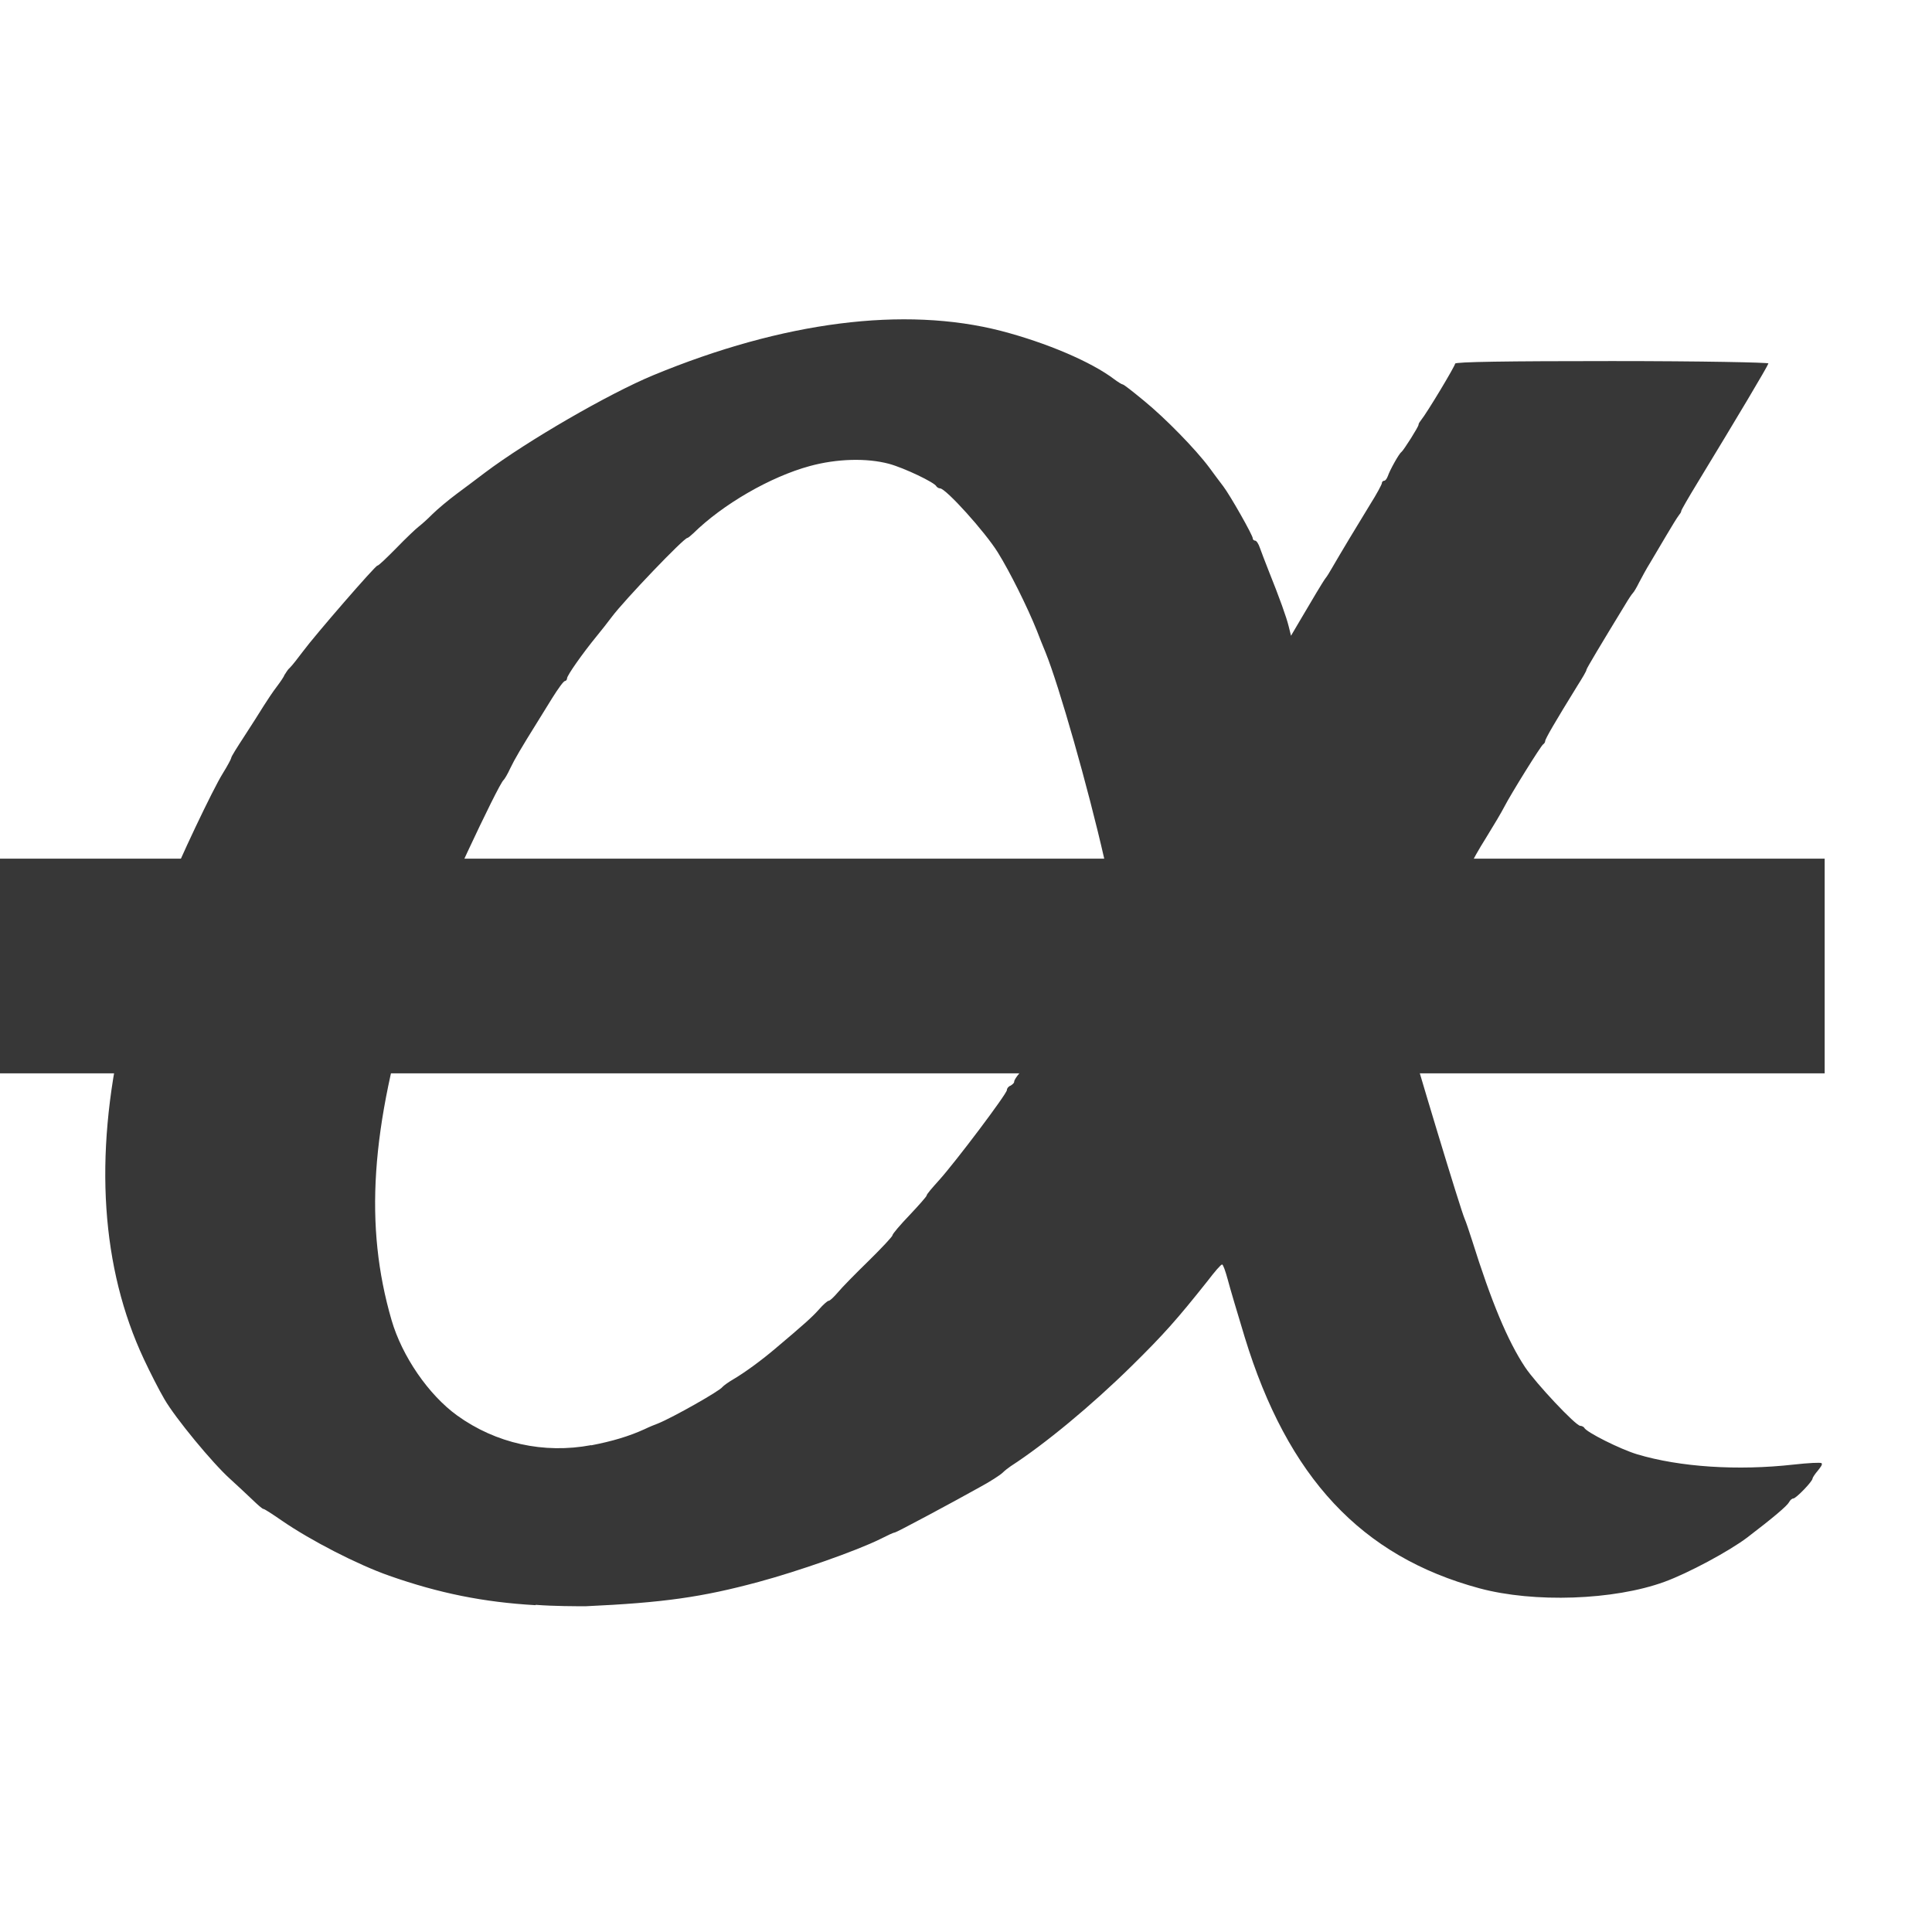
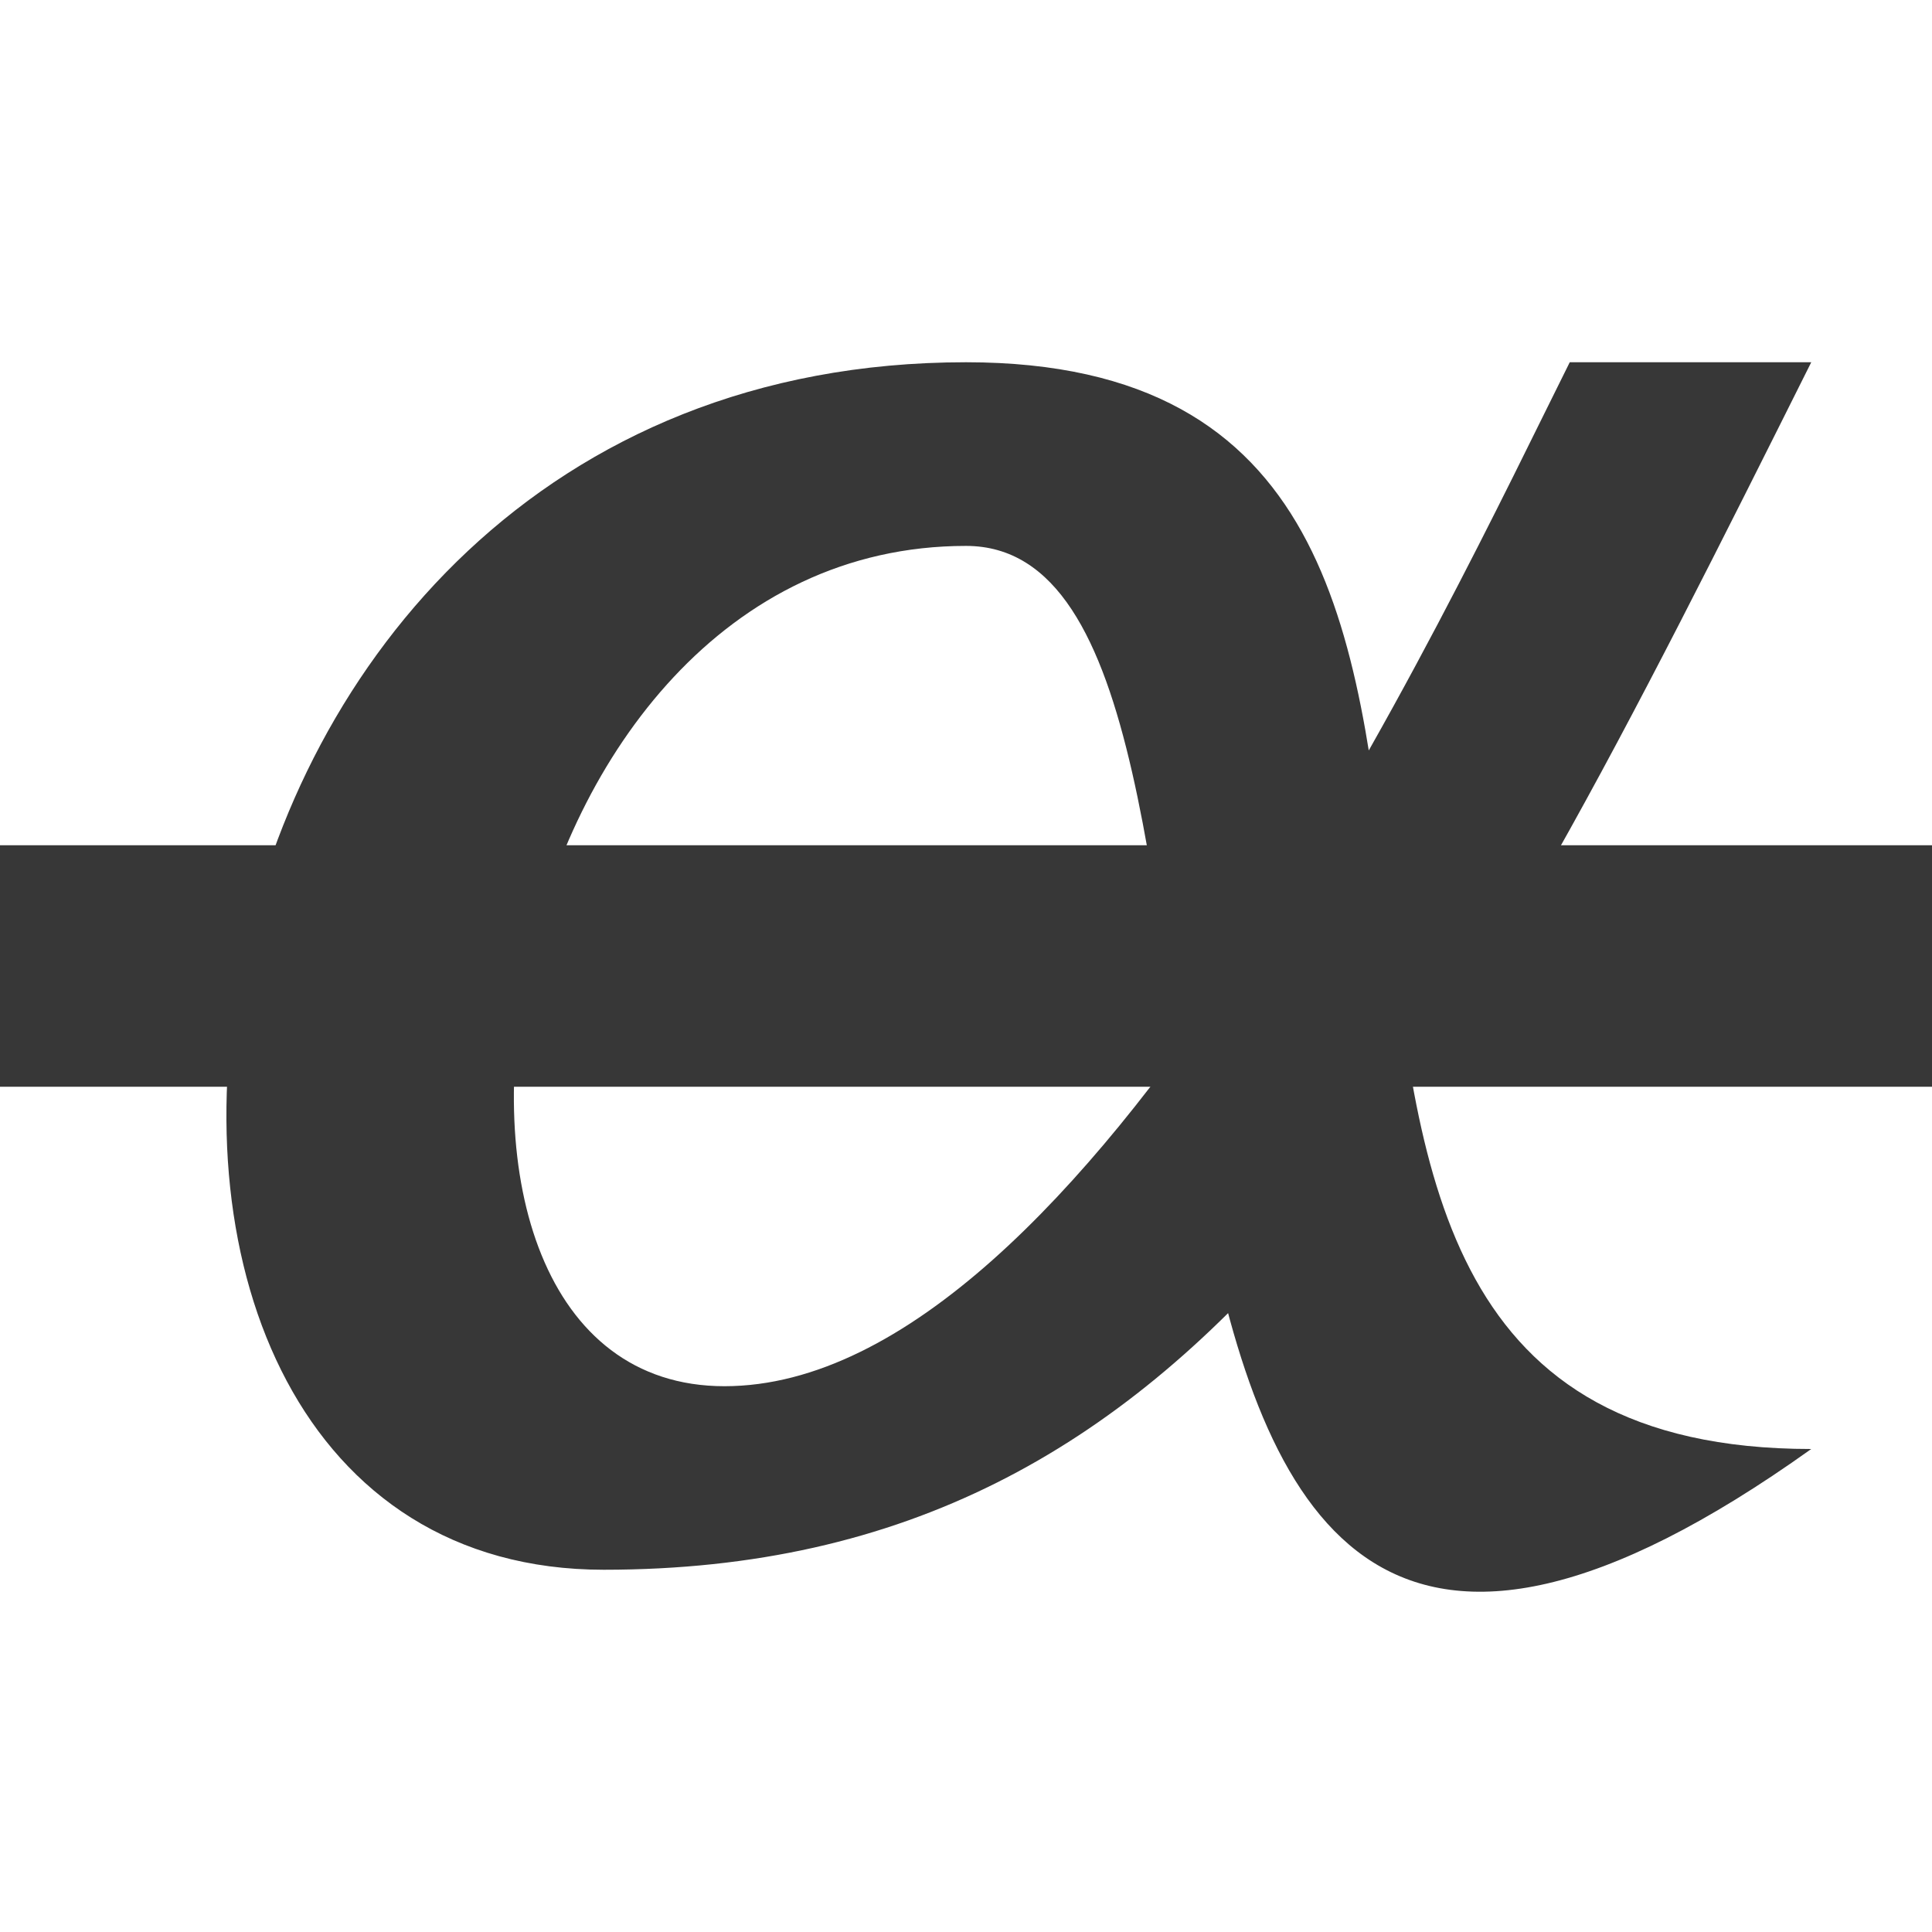
- <svg xmlns="http://www.w3.org/2000/svg" xmlns:xlink="http://www.w3.org/1999/xlink" version="1.1" width="18" height="18" id="svg6190">
-   <defs id="defs6194">
-     <linearGradient x1="169.275" y1="7.633" x2="169" y2="22.362" id="linearGradient10736" xlink:href="#linearGradient6935" gradientUnits="userSpaceOnUse" gradientTransform="matrix(0.9351301,-0.9351301,0.9351301,0.9351301,48.84188,196.8352)" />
-     <linearGradient id="linearGradient6935">
-       <stop id="stop6937" style="stop-color:#666666;stop-opacity:1" offset="0" />
-       <stop id="stop6939" style="stop-color:#1a1a1a;stop-opacity:1" offset="1" />
-     </linearGradient>
-     <linearGradient x1="169.275" y1="7.633" x2="169" y2="22.362" id="linearGradient6229" xlink:href="#linearGradient6935" gradientUnits="userSpaceOnUse" gradientTransform="matrix(0.9351301,-0.9351301,0.9351301,0.9351301,48.84188,196.8352)" />
-     <linearGradient x1="169.275" y1="7.633" x2="169" y2="22.362" id="linearGradient8068" xlink:href="#linearGradient5536" gradientUnits="userSpaceOnUse" />
-     <linearGradient id="linearGradient5536">
-       <stop id="stop5538" style="stop-color:#e6e6e6;stop-opacity:1" offset="0" />
-       <stop id="stop5540" style="stop-color:#aaaaaa;stop-opacity:1" offset="1" />
-     </linearGradient>
-     <linearGradient x1="169.275" y1="7.633" x2="169" y2="22.362" id="linearGradient8064" xlink:href="#linearGradient5536" gradientUnits="userSpaceOnUse" />
-     <linearGradient id="linearGradient6294">
-       <stop id="stop6296" style="stop-color:#e6e6e6;stop-opacity:1" offset="0" />
-       <stop id="stop6298" style="stop-color:#aaaaaa;stop-opacity:1" offset="1" />
-     </linearGradient>
-     <linearGradient x1="169.275" y1="7.633" x2="169" y2="22.362" id="linearGradient8066" xlink:href="#linearGradient5536" gradientUnits="userSpaceOnUse" />
-     <linearGradient id="linearGradient6301">
-       <stop id="stop6303" style="stop-color:#e6e6e6;stop-opacity:1" offset="0" />
-       <stop id="stop6305" style="stop-color:#aaaaaa;stop-opacity:1" offset="1" />
-     </linearGradient>
-     <linearGradient x1="169.275" y1="7.633" x2="169" y2="22.362" id="linearGradient6317" xlink:href="#linearGradient5536" gradientUnits="userSpaceOnUse" />
-     <linearGradient xlink:href="#linearGradient6935-4" id="linearGradient10465" gradientUnits="userSpaceOnUse" gradientTransform="matrix(1.28659,0,0,1.28659,2.631367,-1434.252)" x1="163.039" y1="1276.613" x2="178.208" y2="1290.18" />
-     <linearGradient id="linearGradient6935-4">
-       <stop style="stop-color:#666666;stop-opacity:1" offset="0" id="stop6937-9" />
-       <stop style="stop-color:#1a1a1a;stop-opacity:1" offset="1" id="stop6939-2" />
-     </linearGradient>
-     <linearGradient id="linearGradient5536-1">
-       <stop style="stop-color:#e6e6e6;stop-opacity:1;" offset="0" id="stop5538-8" />
-       <stop style="stop-color:#aaaaaa;stop-opacity:1;" offset="1" id="stop5540-8" />
-     </linearGradient>
-     <linearGradient xlink:href="#linearGradient6935-0" id="linearGradient10439" gradientUnits="userSpaceOnUse" gradientTransform="matrix(1.28659,0,0,1.28659,2.631367,-1434.252)" x1="162.307" y1="1300.13" x2="174.531" y2="1312.568" />
-     <linearGradient id="linearGradient6935-0">
-       <stop style="stop-color:#666666;stop-opacity:1" offset="0" id="stop6937-2" />
-       <stop style="stop-color:#1a1a1a;stop-opacity:1" offset="1" id="stop6939-23" />
-     </linearGradient>
-     <linearGradient id="linearGradient5536-4">
-       <stop style="stop-color:#e6e6e6;stop-opacity:1;" offset="0" id="stop5538-2" />
-       <stop style="stop-color:#aaaaaa;stop-opacity:1;" offset="1" id="stop5540-7" />
-     </linearGradient>
-     <linearGradient xlink:href="#linearGradient6935-3" id="linearGradient10574" gradientUnits="userSpaceOnUse" gradientTransform="matrix(1.28659,0,0,1.28659,-70.14917,-1405.304)" x1="219.036" y1="1300.413" x2="234.081" y2="1315.457" />
-     <linearGradient id="linearGradient6935-3">
-       <stop style="stop-color:#666666;stop-opacity:1" offset="0" id="stop6937-6" />
-       <stop style="stop-color:#1a1a1a;stop-opacity:1" offset="1" id="stop6939-6" />
-     </linearGradient>
-     <linearGradient xlink:href="#linearGradient5536-7" id="linearGradient8078" gradientUnits="userSpaceOnUse" gradientTransform="matrix(1.28659,0,0,1.28659,-758.5512,-397.3041)" x1="219.036" y1="1300.413" x2="234.081" y2="1315.457" />
-     <linearGradient id="linearGradient5536-7">
-       <stop style="stop-color:#e6e6e6;stop-opacity:1;" offset="0" id="stop5538-4" />
-       <stop style="stop-color:#aaaaaa;stop-opacity:1;" offset="1" id="stop5540-3" />
-     </linearGradient>
-     <linearGradient xlink:href="#linearGradient6935-1" id="linearGradient10570" gradientUnits="userSpaceOnUse" gradientTransform="matrix(1.516824,0,0,1.461653,46.66417,-3.166096)" x1="110.58" y1="209.988" x2="121.607" y2="221.469" />
-     <linearGradient id="linearGradient6935-1">
-       <stop style="stop-color:#666666;stop-opacity:1" offset="0" id="stop6937-1" />
-       <stop style="stop-color:#1a1a1a;stop-opacity:1" offset="1" id="stop6939-60" />
-     </linearGradient>
-     <linearGradient xlink:href="#linearGradient5536-9" id="linearGradient8080" gradientUnits="userSpaceOnUse" gradientTransform="matrix(1.516824,0,0,1.461653,-641.7378,1004.834)" x1="110.58" y1="209.988" x2="121.607" y2="221.469" />
-     <linearGradient id="linearGradient5536-9">
-       <stop style="stop-color:#e6e6e6;stop-opacity:1;" offset="0" id="stop5538-1" />
-       <stop style="stop-color:#aaaaaa;stop-opacity:1;" offset="1" id="stop5540-84" />
-     </linearGradient>
-     <linearGradient id="linearGradient6935-47">
-       <stop style="stop-color:#666666;stop-opacity:1" offset="0" id="stop6937-67" />
-       <stop style="stop-color:#1a1a1a;stop-opacity:1" offset="1" id="stop6939-28" />
-     </linearGradient>
-     <linearGradient xlink:href="#linearGradient5536-0" id="linearGradient8120" gradientUnits="userSpaceOnUse" gradientTransform="matrix(1.286591,0,0,1.286591,-685.7707,-426.2524)" x1="164.418" y1="1376.901" x2="177.871" y2="1389.364" />
-     <linearGradient id="linearGradient5536-0">
-       <stop style="stop-color:#e6e6e6;stop-opacity:1;" offset="0" id="stop5538-5" />
-       <stop style="stop-color:#aaaaaa;stop-opacity:1;" offset="1" id="stop5540-88" />
-     </linearGradient>
-     <linearGradient id="linearGradient6935-5">
-       <stop style="stop-color:#666666;stop-opacity:1" offset="0" id="stop6937-21" />
-       <stop style="stop-color:#1a1a1a;stop-opacity:1" offset="1" id="stop6939-8" />
-     </linearGradient>
-     <linearGradient xlink:href="#linearGradient5536-75" id="linearGradient8074" gradientUnits="userSpaceOnUse" gradientTransform="matrix(1.286591,0,0,1.286591,-758.5512,-359.6713)" x1="218.411" y1="1352.733" x2="234.384" y2="1366.968" />
-     <linearGradient id="linearGradient5536-75">
-       <stop style="stop-color:#e6e6e6;stop-opacity:1;" offset="0" id="stop5538-7" />
-       <stop style="stop-color:#aaaaaa;stop-opacity:1;" offset="1" id="stop5540-0" />
-     </linearGradient>
-     <linearGradient id="linearGradient6935-15">
-       <stop style="stop-color:#666666;stop-opacity:1" offset="0" id="stop6937-97" />
-       <stop style="stop-color:#1a1a1a;stop-opacity:1" offset="1" id="stop6939-9" />
-     </linearGradient>
-     <linearGradient xlink:href="#linearGradient5536-00" id="linearGradient8076" gradientUnits="userSpaceOnUse" gradientTransform="matrix(1.28659,0,0,1.28659,-758.5512,-359.6713)" x1="218.478" y1="1381.176" x2="233.411" y2="1394.793" />
-     <linearGradient id="linearGradient5536-00">
-       <stop style="stop-color:#e6e6e6;stop-opacity:1;" offset="0" id="stop5538-51" />
-       <stop style="stop-color:#aaaaaa;stop-opacity:1;" offset="1" id="stop5540-9" />
-     </linearGradient>
-     <linearGradient id="linearGradient6935-7">
-       <stop style="stop-color:#666666;stop-opacity:1" offset="0" id="stop6937-16" />
-       <stop style="stop-color:#1a1a1a;stop-opacity:1" offset="1" id="stop6939-3" />
-     </linearGradient>
-     <linearGradient id="linearGradient5536-94">
-       <stop style="stop-color:#e6e6e6;stop-opacity:1;" offset="0" id="stop5538-0" />
-       <stop style="stop-color:#aaaaaa;stop-opacity:1;" offset="1" id="stop5540-34" />
-     </linearGradient>
-     <linearGradient id="linearGradient6935-2">
-       <stop style="stop-color:#666666;stop-opacity:1" offset="0" id="stop6937-8" />
-       <stop style="stop-color:#1a1a1a;stop-opacity:1" offset="1" id="stop6939-21" />
-     </linearGradient>
-     <linearGradient xlink:href="#linearGradient5536-6" id="linearGradient8132" gradientUnits="userSpaceOnUse" gradientTransform="matrix(1.28659,0,0,1.28659,-685.7707,-426.2524)" x1="164.522" y1="1482.442" x2="173.591" y2="1491.817" />
-     <linearGradient id="linearGradient5536-6">
-       <stop style="stop-color:#e6e6e6;stop-opacity:1;" offset="0" id="stop5538-54" />
-       <stop style="stop-color:#aaaaaa;stop-opacity:1;" offset="1" id="stop5540-6" />
-     </linearGradient>
-     <linearGradient id="linearGradient6935-21">
-       <stop style="stop-color:#666666;stop-opacity:1" offset="0" id="stop6937-4" />
-       <stop style="stop-color:#1a1a1a;stop-opacity:1" offset="1" id="stop6939-4" />
-     </linearGradient>
-     <linearGradient id="linearGradient5536-49">
-       <stop style="stop-color:#e6e6e6;stop-opacity:1;" offset="0" id="stop5538-3" />
-       <stop style="stop-color:#aaaaaa;stop-opacity:1;" offset="1" id="stop5540-2" />
-     </linearGradient>
-     <linearGradient id="linearGradient5536-06">
-       <stop style="stop-color:#e6e6e6;stop-opacity:1;" offset="0" id="stop5538-26" />
-       <stop style="stop-color:#aaaaaa;stop-opacity:1;" offset="1" id="stop5540-74" />
-     </linearGradient>
-     <linearGradient id="linearGradient6327">
-       <stop style="stop-color:#e6e6e6;stop-opacity:1;" offset="0" id="stop6329" />
-       <stop style="stop-color:#aaaaaa;stop-opacity:1;" offset="1" id="stop6331" />
-     </linearGradient>
-     <linearGradient id="linearGradient6935-50">
-       <stop style="stop-color:#666666;stop-opacity:1" offset="0" id="stop6937-0" />
-       <stop style="stop-color:#1a1a1a;stop-opacity:1" offset="1" id="stop6939-0" />
-     </linearGradient>
-     <linearGradient xlink:href="#linearGradient5536-16" id="linearGradient8089" gradientUnits="userSpaceOnUse" gradientTransform="matrix(1.28659,0,0,1.28659,-758.5512,-368.7689)" x1="219.302" y1="1486.967" x2="234.081" y2="1501.993" />
-     <linearGradient id="linearGradient5536-16">
-       <stop style="stop-color:#e6e6e6;stop-opacity:1;" offset="0" id="stop5538-24" />
-       <stop style="stop-color:#aaaaaa;stop-opacity:1;" offset="1" id="stop5540-1" />
-     </linearGradient>
-     <linearGradient id="linearGradient6935-55">
-       <stop style="stop-color:#666666;stop-opacity:1" offset="0" id="stop6937-5" />
-       <stop style="stop-color:#1a1a1a;stop-opacity:1" offset="1" id="stop6939-81" />
-     </linearGradient>
-     <linearGradient xlink:href="#linearGradient5536-04" id="linearGradient8102" gradientUnits="userSpaceOnUse" gradientTransform="matrix(1.28659,0,0,1.28659,-758.5512,-368.7689)" x1="219.661" y1="1511.98" x2="233.474" y2="1526.105" />
-     <linearGradient id="linearGradient5536-04">
-       <stop style="stop-color:#e6e6e6;stop-opacity:1;" offset="0" id="stop5538-74" />
-       <stop style="stop-color:#aaaaaa;stop-opacity:1;" offset="1" id="stop5540-5" />
-     </linearGradient>
-     <linearGradient y2="1526.105" x2="233.474" y1="1511.98" x1="219.661" gradientTransform="matrix(1.28659,0,0,1.28659,-758.5512,-368.7689)" gradientUnits="userSpaceOnUse" id="linearGradient6797" xlink:href="#linearGradient5536-04" />
-     <linearGradient id="linearGradient6935-6">
-       <stop style="stop-color:#666666;stop-opacity:1" offset="0" id="stop6937-57" />
-       <stop style="stop-color:#1a1a1a;stop-opacity:1" offset="1" id="stop6939-03" />
-     </linearGradient>
-     <linearGradient id="linearGradient5536-45">
-       <stop style="stop-color:#e6e6e6;stop-opacity:1;" offset="0" id="stop5538-6" />
-       <stop style="stop-color:#aaaaaa;stop-opacity:1;" offset="1" id="stop5540-4" />
-     </linearGradient>
-     <linearGradient id="linearGradient6935-41">
-       <stop style="stop-color:#666666;stop-opacity:1" offset="0" id="stop6937-88" />
-       <stop style="stop-color:#1a1a1a;stop-opacity:1" offset="1" id="stop6939-5" />
-     </linearGradient>
-     <linearGradient xlink:href="#linearGradient5536-048" id="linearGradient8070" gradientUnits="userSpaceOnUse" gradientTransform="matrix(1.28659,0,0,1.28659,-745.1559,1039.54)" x1="207.531" y1="497.062" x2="223.331" y2="511.406" />
-     <linearGradient id="linearGradient5536-048">
-       <stop style="stop-color:#e6e6e6;stop-opacity:1;" offset="0" id="stop5538-14" />
-       <stop style="stop-color:#aaaaaa;stop-opacity:1;" offset="1" id="stop5540-71" />
-     </linearGradient>
-     <linearGradient id="linearGradient6935-8">
-       <stop style="stop-color:#666666;stop-opacity:1" offset="0" id="stop6937-54" />
-       <stop style="stop-color:#1a1a1a;stop-opacity:1" offset="1" id="stop6939-66" />
-     </linearGradient>
-     <linearGradient xlink:href="#linearGradient5536-18" id="linearGradient8134" gradientUnits="userSpaceOnUse" gradientTransform="matrix(1.28659,0,0,1.28659,-745.5878,1039.54)" x1="213.305" y1="528.903" x2="218.048" y2="533.646" />
-     <linearGradient id="linearGradient5536-18">
-       <stop style="stop-color:#e6e6e6;stop-opacity:1;" offset="0" id="stop5538-46" />
-       <stop style="stop-color:#aaaaaa;stop-opacity:1;" offset="1" id="stop5540-70" />
-     </linearGradient>
-     <linearGradient id="linearGradient8666">
-       <stop style="stop-color:#4d4d4d;stop-opacity:1" offset="0" id="stop8668" />
-       <stop style="stop-color:#f2f2f2;stop-opacity:1" offset="1" id="stop8670" />
-     </linearGradient>
-     <linearGradient id="linearGradient8666-1">
-       <stop style="stop-color:#4d4d4d;stop-opacity:1" offset="0" id="stop8668-6" />
-       <stop style="stop-color:#f2f2f2;stop-opacity:1" offset="1" id="stop8670-2" />
-     </linearGradient>
-     <linearGradient id="linearGradient6935-60">
-       <stop style="stop-color:#666666;stop-opacity:1" offset="0" id="stop6937-7" />
-       <stop style="stop-color:#1a1a1a;stop-opacity:1" offset="1" id="stop6939-55" />
-     </linearGradient>
-     <linearGradient xlink:href="#linearGradient5536-46" id="linearGradient8072" gradientUnits="userSpaceOnUse" gradientTransform="matrix(1.28659,0,0,1.28659,-685.7707,-426.2524)" x1="162.401" y1="1715.821" x2="177.309" y2="1731.112" />
-     <linearGradient id="linearGradient5536-46">
-       <stop style="stop-color:#e6e6e6;stop-opacity:1;" offset="0" id="stop5538-543" />
-       <stop style="stop-color:#aaaaaa;stop-opacity:1;" offset="1" id="stop5540-80" />
-     </linearGradient>
-     <linearGradient id="linearGradient6935-8-2">
-       <stop style="stop-color:#666666;stop-opacity:1" offset="0" id="stop6937-6-9" />
-       <stop style="stop-color:#1a1a1a;stop-opacity:1" offset="1" id="stop6939-9-4" />
-     </linearGradient>
-     <linearGradient y2="623.306" x2="143.471" y1="616.297" x1="133.476" gradientUnits="userSpaceOnUse" id="linearGradient7256" xlink:href="#linearGradient5536-6-1" />
-     <linearGradient id="linearGradient5536-6-1">
-       <stop style="stop-color:#e6e6e6;stop-opacity:1;" offset="0" id="stop5538-6-0" />
-       <stop style="stop-color:#aaaaaa;stop-opacity:1;" offset="1" id="stop5540-2-4" />
-     </linearGradient>
-     <linearGradient id="linearGradient8033">
-       <stop style="stop-color:#e6e6e6;stop-opacity:1;" offset="0" id="stop8035" />
-       <stop style="stop-color:#aaaaaa;stop-opacity:1;" offset="1" id="stop8037" />
-     </linearGradient>
-     <linearGradient id="linearGradient8040">
-       <stop style="stop-color:#e6e6e6;stop-opacity:1;" offset="0" id="stop8042" />
-       <stop style="stop-color:#aaaaaa;stop-opacity:1;" offset="1" id="stop8044" />
-     </linearGradient>
-     <linearGradient id="linearGradient8047">
-       <stop style="stop-color:#e6e6e6;stop-opacity:1;" offset="0" id="stop8049" />
-       <stop style="stop-color:#aaaaaa;stop-opacity:1;" offset="1" id="stop8051" />
-     </linearGradient>
-     <linearGradient id="linearGradient8054">
-       <stop style="stop-color:#e6e6e6;stop-opacity:1;" offset="0" id="stop8056" />
-       <stop style="stop-color:#aaaaaa;stop-opacity:1;" offset="1" id="stop8058" />
-     </linearGradient>
-     <linearGradient id="linearGradient8061">
-       <stop style="stop-color:#e6e6e6;stop-opacity:1;" offset="0" id="stop8063" />
-       <stop style="stop-color:#aaaaaa;stop-opacity:1;" offset="1" id="stop8065" />
-     </linearGradient>
-     <linearGradient id="linearGradient8068-6">
-       <stop style="stop-color:#e6e6e6;stop-opacity:1;" offset="0" id="stop8070" />
-       <stop style="stop-color:#aaaaaa;stop-opacity:1;" offset="1" id="stop8072" />
-     </linearGradient>
-     <linearGradient id="linearGradient8075">
-       <stop style="stop-color:#e6e6e6;stop-opacity:1;" offset="0" id="stop8077" />
-       <stop style="stop-color:#aaaaaa;stop-opacity:1;" offset="1" id="stop8079" />
-     </linearGradient>
-     <linearGradient id="linearGradient8082">
-       <stop style="stop-color:#e6e6e6;stop-opacity:1;" offset="0" id="stop8084" />
-       <stop style="stop-color:#aaaaaa;stop-opacity:1;" offset="1" id="stop8086" />
-     </linearGradient>
-     <linearGradient id="linearGradient8089-6">
-       <stop style="stop-color:#e6e6e6;stop-opacity:1;" offset="0" id="stop8091" />
-       <stop style="stop-color:#aaaaaa;stop-opacity:1;" offset="1" id="stop8093" />
-     </linearGradient>
-     <linearGradient y2="623.306" x2="143.471" y1="616.297" x1="133.476" gradientUnits="userSpaceOnUse" id="linearGradient8117" xlink:href="#linearGradient5536-6-1" />
-     <linearGradient id="linearGradient6935-05">
-       <stop style="stop-color:#666666;stop-opacity:1" offset="0" id="stop6937-00" />
-       <stop style="stop-color:#1a1a1a;stop-opacity:1" offset="1" id="stop6939-1" />
-     </linearGradient>
-     <linearGradient xlink:href="#linearGradient5536-67" id="linearGradient8128" gradientUnits="userSpaceOnUse" gradientTransform="matrix(0.8450207,0,0,0.8450207,-545.5726,1321.472)" x1="85.381" y1="627.678" x2="101.473" y2="643.771" />
-     <linearGradient id="linearGradient5536-67">
-       <stop style="stop-color:#e6e6e6;stop-opacity:1;" offset="0" id="stop5538-29" />
-       <stop style="stop-color:#aaaaaa;stop-opacity:1;" offset="1" id="stop5540-66" />
-     </linearGradient>
-     <linearGradient id="linearGradient6935-66">
-       <stop style="stop-color:#666666;stop-opacity:1" offset="0" id="stop6937-41" />
-       <stop style="stop-color:#1a1a1a;stop-opacity:1" offset="1" id="stop6939-30" />
-     </linearGradient>
-     <linearGradient xlink:href="#linearGradient5536-14" id="linearGradient8082-9" gradientUnits="userSpaceOnUse" gradientTransform="matrix(1.286591,0,0,1.286591,-685.7707,-428.9817)" x1="162.179" y1="1798.113" x2="177.125" y2="1813.06" />
-     <linearGradient id="linearGradient5536-14">
-       <stop style="stop-color:#e6e6e6;stop-opacity:1;" offset="0" id="stop5538-59" />
-       <stop style="stop-color:#aaaaaa;stop-opacity:1;" offset="1" id="stop5540-69" />
-     </linearGradient>
-     <linearGradient id="linearGradient6935-82">
-       <stop style="stop-color:#666666;stop-opacity:1" offset="0" id="stop6937-01" />
-       <stop style="stop-color:#1a1a1a;stop-opacity:1" offset="1" id="stop6939-667" />
-     </linearGradient>
-     <linearGradient xlink:href="#linearGradient5536-63" id="linearGradient8085" gradientUnits="userSpaceOnUse" x1="141.209" y1="660.076" x2="153.033" y2="671.9" />
-     <linearGradient id="linearGradient5536-63">
-       <stop style="stop-color:#e6e6e6;stop-opacity:1;" offset="0" id="stop5538-79" />
-       <stop style="stop-color:#aaaaaa;stop-opacity:1;" offset="1" id="stop5540-53" />
-     </linearGradient>
-     <linearGradient id="linearGradient6935-89">
-       <stop style="stop-color:#666666;stop-opacity:1" offset="0" id="stop6937-545" />
-       <stop style="stop-color:#1a1a1a;stop-opacity:1" offset="1" id="stop6939-13" />
-     </linearGradient>
-     <linearGradient id="linearGradient6935-14">
-       <stop style="stop-color:#666666;stop-opacity:1" offset="0" id="stop6937-61" />
-       <stop style="stop-color:#1a1a1a;stop-opacity:1" offset="1" id="stop6939-39" />
-     </linearGradient>
-     <linearGradient xlink:href="#linearGradient5536-5" id="linearGradient8122" gradientUnits="userSpaceOnUse" gradientTransform="matrix(1.28659,0,0,1.28659,-685.7707,-426.2524)" x1="165.088" y1="1876.753" x2="178.625" y2="1889.613" />
-     <linearGradient id="linearGradient5536-5">
-       <stop style="stop-color:#e6e6e6;stop-opacity:1;" offset="0" id="stop5538-9" />
-       <stop style="stop-color:#aaaaaa;stop-opacity:1;" offset="1" id="stop5540-81" />
-     </linearGradient>
-     <linearGradient id="linearGradient6935-65">
-       <stop style="stop-color:#666666;stop-opacity:1" offset="0" id="stop6937-015" />
-       <stop style="stop-color:#1a1a1a;stop-opacity:1" offset="1" id="stop6939-96" />
-     </linearGradient>
-     <linearGradient xlink:href="#linearGradient5536-09" id="linearGradient8124" gradientUnits="userSpaceOnUse" gradientTransform="matrix(1.28659,0,0,1.28659,-685.7707,-426.2524)" x1="162.41" y1="1901.972" x2="175.641" y2="1915.098" />
-     <linearGradient id="linearGradient5536-09">
-       <stop style="stop-color:#e6e6e6;stop-opacity:1;" offset="0" id="stop5538-55" />
-       <stop style="stop-color:#aaaaaa;stop-opacity:1;" offset="1" id="stop5540-41" />
-     </linearGradient>
-     <linearGradient id="linearGradient6935-69">
-       <stop style="stop-color:#666666;stop-opacity:1" offset="0" id="stop6937-22" />
-       <stop style="stop-color:#1a1a1a;stop-opacity:1" offset="1" id="stop6939-7" />
-     </linearGradient>
-     <linearGradient id="linearGradient9010">
-       <stop style="stop-color:#666666;stop-opacity:1" offset="0" id="stop9012" />
-       <stop style="stop-color:#1a1a1a;stop-opacity:1" offset="1" id="stop9014" />
-     </linearGradient>
-     <linearGradient xlink:href="#linearGradient5536-68" id="linearGradient8108" gradientUnits="userSpaceOnUse" x1="145.261" y1="761.071" x2="153.688" y2="770.124" />
-     <linearGradient id="linearGradient5536-68">
-       <stop style="stop-color:#e6e6e6;stop-opacity:1;" offset="0" id="stop5538-73" />
-       <stop style="stop-color:#aaaaaa;stop-opacity:1;" offset="1" id="stop5540-85" />
-     </linearGradient>
-     <linearGradient id="linearGradient9095">
-       <stop style="stop-color:#e6e6e6;stop-opacity:1;" offset="0" id="stop9097" />
-       <stop style="stop-color:#aaaaaa;stop-opacity:1;" offset="1" id="stop9099" />
-     </linearGradient>
-     <linearGradient id="linearGradient9102">
-       <stop style="stop-color:#e6e6e6;stop-opacity:1;" offset="0" id="stop9104" />
-       <stop style="stop-color:#aaaaaa;stop-opacity:1;" offset="1" id="stop9106" />
-     </linearGradient>
-     <linearGradient y2="770.124" x2="153.688" y1="761.071" x1="145.261" gradientUnits="userSpaceOnUse" id="linearGradient9119" xlink:href="#linearGradient5536-68" />
-     <linearGradient id="linearGradient6935-9">
-       <stop style="stop-color:#666666;stop-opacity:1" offset="0" id="stop6937-84" />
-       <stop style="stop-color:#1a1a1a;stop-opacity:1" offset="1" id="stop6939-47" />
-     </linearGradient>
-     <linearGradient xlink:href="#linearGradient5536-2" id="linearGradient8098" gradientUnits="userSpaceOnUse" gradientTransform="matrix(1.28659,0,0,1.28659,-685.7707,-427.8606)" x1="162.605" y1="1951.825" x2="176.733" y2="1966.365" />
-     <linearGradient id="linearGradient5536-2">
-       <stop style="stop-color:#e6e6e6;stop-opacity:1;" offset="0" id="stop5538-85" />
-       <stop style="stop-color:#aaaaaa;stop-opacity:1;" offset="1" id="stop5540-00" />
-     </linearGradient>
-     <linearGradient id="linearGradient6935-75">
-       <stop style="stop-color:#666666;stop-opacity:1" offset="0" id="stop6937-93" />
-       <stop style="stop-color:#1a1a1a;stop-opacity:1" offset="1" id="stop6939-70" />
-     </linearGradient>
-     <linearGradient xlink:href="#linearGradient5536-93" id="linearGradient8062" gradientUnits="userSpaceOnUse" gradientTransform="matrix(1.28659,0,0,1.28659,-685.7707,-426.2524)" x1="163.156" y1="1976.5" x2="173.594" y2="1989.438" />
-     <linearGradient id="linearGradient5536-93">
-       <stop style="stop-color:#e6e6e6;stop-opacity:1;" offset="0" id="stop5538-62" />
-       <stop style="stop-color:#aaaaaa;stop-opacity:1;" offset="1" id="stop5540-15" />
-     </linearGradient>
-     <linearGradient id="linearGradient5536-08">
-       <stop style="stop-color:#e6e6e6;stop-opacity:1;" offset="0" id="stop5538-92" />
-       <stop style="stop-color:#aaaaaa;stop-opacity:1;" offset="1" id="stop5540-82" />
-     </linearGradient>
-     <linearGradient id="linearGradient6935-7-2">
-       <stop style="stop-color:#666666;stop-opacity:1" offset="0" id="stop6937-8-2" />
-       <stop style="stop-color:#1a1a1a;stop-opacity:1" offset="1" id="stop6939-0-2" />
-     </linearGradient>
-     <linearGradient id="linearGradient6935-7-6">
-       <stop style="stop-color:#666666;stop-opacity:1" offset="0" id="stop6937-8-0" />
-       <stop style="stop-color:#1a1a1a;stop-opacity:1" offset="1" id="stop6939-0-9" />
-     </linearGradient>
-     <linearGradient id="linearGradient5536-08-5">
-       <stop style="stop-color:#e6e6e6;stop-opacity:1;" offset="0" id="stop5538-92-8" />
-       <stop style="stop-color:#aaaaaa;stop-opacity:1;" offset="1" id="stop5540-82-4" />
-     </linearGradient>
-     <linearGradient id="linearGradient5536-08-1">
-       <stop style="stop-color:#e6e6e6;stop-opacity:1;" offset="0" id="stop5538-92-86" />
-       <stop style="stop-color:#aaaaaa;stop-opacity:1;" offset="1" id="stop5540-82-1" />
-     </linearGradient>
-     <linearGradient id="linearGradient5536-08-8">
-       <stop style="stop-color:#e6e6e6;stop-opacity:1;" offset="0" id="stop5538-92-1" />
-       <stop style="stop-color:#aaaaaa;stop-opacity:1;" offset="1" id="stop5540-82-0" />
-     </linearGradient>
-     <linearGradient id="linearGradient6935-7-5">
-       <stop style="stop-color:#666666;stop-opacity:1" offset="0" id="stop6937-8-26" />
-       <stop style="stop-color:#1a1a1a;stop-opacity:1" offset="1" id="stop6939-0-3" />
-     </linearGradient>
-     <linearGradient id="linearGradient6935-7-3">
-       <stop style="stop-color:#666666;stop-opacity:1" offset="0" id="stop6937-8-7" />
-       <stop style="stop-color:#1a1a1a;stop-opacity:1" offset="1" id="stop6939-0-8" />
-     </linearGradient>
-     <linearGradient id="linearGradient5536-08-19">
-       <stop style="stop-color:#e6e6e6;stop-opacity:1;" offset="0" id="stop5538-92-9" />
-       <stop style="stop-color:#aaaaaa;stop-opacity:1;" offset="1" id="stop5540-82-7" />
-     </linearGradient>
-     <linearGradient id="linearGradient5536-08-55">
-       <stop style="stop-color:#e6e6e6;stop-opacity:1;" offset="0" id="stop5538-92-2" />
-       <stop style="stop-color:#aaaaaa;stop-opacity:1;" offset="1" id="stop5540-82-8" />
-     </linearGradient>
-     <linearGradient id="linearGradient6935-7-9">
-       <stop style="stop-color:#666666;stop-opacity:1" offset="0" id="stop6937-8-6" />
-       <stop style="stop-color:#1a1a1a;stop-opacity:1" offset="1" id="stop6939-0-4" />
-     </linearGradient>
-     <linearGradient id="linearGradient5536-08-2">
-       <stop style="stop-color:#e6e6e6;stop-opacity:1;" offset="0" id="stop5538-92-5" />
-       <stop style="stop-color:#aaaaaa;stop-opacity:1;" offset="1" id="stop5540-82-10" />
-     </linearGradient>
-     <linearGradient id="linearGradient6935-7-94">
-       <stop style="stop-color:#666666;stop-opacity:1" offset="0" id="stop6937-8-08" />
-       <stop style="stop-color:#1a1a1a;stop-opacity:1" offset="1" id="stop6939-0-84" />
-     </linearGradient>
-     <linearGradient id="linearGradient6935-7-8">
-       <stop style="stop-color:#666666;stop-opacity:1" offset="0" id="stop6937-8-9" />
-       <stop style="stop-color:#1a1a1a;stop-opacity:1" offset="1" id="stop6939-0-6" />
-     </linearGradient>
-     <linearGradient id="linearGradient5536-08-4">
-       <stop style="stop-color:#e6e6e6;stop-opacity:1;" offset="0" id="stop5538-92-4" />
-       <stop style="stop-color:#aaaaaa;stop-opacity:1;" offset="1" id="stop5540-82-2" />
-     </linearGradient>
-     <linearGradient id="linearGradient5536-08-7">
-       <stop style="stop-color:#e6e6e6;stop-opacity:1;" offset="0" id="stop5538-92-7" />
-       <stop style="stop-color:#aaaaaa;stop-opacity:1;" offset="1" id="stop5540-82-9" />
-     </linearGradient>
-     <linearGradient id="linearGradient6935-7-7">
-       <stop style="stop-color:#666666;stop-opacity:1" offset="0" id="stop6937-8-8" />
-       <stop style="stop-color:#1a1a1a;stop-opacity:1" offset="1" id="stop6939-0-86" />
-     </linearGradient>
-     <linearGradient id="linearGradient6935-76">
-       <stop style="stop-color:#666666;stop-opacity:1" offset="0" id="stop6937-414" />
-       <stop style="stop-color:#1a1a1a;stop-opacity:1" offset="1" id="stop6939-390" />
-     </linearGradient>
-     <linearGradient id="linearGradient5536-08-553">
-       <stop style="stop-color:#e6e6e6;stop-opacity:1;" offset="0" id="stop5538-92-867" />
-       <stop style="stop-color:#aaaaaa;stop-opacity:1;" offset="1" id="stop5540-82-86" />
-     </linearGradient>
-     <linearGradient id="linearGradient6935-7-74">
-       <stop style="stop-color:#666666;stop-opacity:1" offset="0" id="stop6937-8-5" />
-       <stop style="stop-color:#1a1a1a;stop-opacity:1" offset="1" id="stop6939-0-7" />
-     </linearGradient>
-     <linearGradient xlink:href="#linearGradient5536-08-191" id="linearGradient6887-2" gradientUnits="userSpaceOnUse" gradientTransform="matrix(1.530037,0,0,1.530037,-2826.184,-1343.544)" x1="1852.111" y1="885.065" x2="1856.198" y2="889.151" />
-     <linearGradient id="linearGradient5536-08-191">
-       <stop style="stop-color:#e6e6e6;stop-opacity:1;" offset="0" id="stop5538-92-3" />
-       <stop style="stop-color:#aaaaaa;stop-opacity:1;" offset="1" id="stop5540-82-80" />
-     </linearGradient>
-     <linearGradient id="linearGradient6935-7-1">
-       <stop style="stop-color:#666666;stop-opacity:1" offset="0" id="stop6937-8-73" />
-       <stop style="stop-color:#1a1a1a;stop-opacity:1" offset="1" id="stop6939-0-5" />
-     </linearGradient>
-     <linearGradient id="linearGradient5536-08-3">
-       <stop style="stop-color:#e6e6e6;stop-opacity:1;" offset="0" id="stop5538-92-37" />
-       <stop style="stop-color:#aaaaaa;stop-opacity:1;" offset="1" id="stop5540-82-00" />
-     </linearGradient>
-     <linearGradient id="linearGradient6935-7-0">
-       <stop style="stop-color:#666666;stop-opacity:1" offset="0" id="stop6937-8-86" />
-       <stop style="stop-color:#1a1a1a;stop-opacity:1" offset="1" id="stop6939-0-0" />
-     </linearGradient>
-     <linearGradient id="linearGradient5536-08-9">
-       <stop style="stop-color:#e6e6e6;stop-opacity:1;" offset="0" id="stop5538-92-57" />
-       <stop style="stop-color:#aaaaaa;stop-opacity:1;" offset="1" id="stop5540-82-3" />
-     </linearGradient>
-     <linearGradient id="linearGradient6935-7-06">
-       <stop style="stop-color:#666666;stop-opacity:1" offset="0" id="stop6937-8-69" />
-       <stop style="stop-color:#1a1a1a;stop-opacity:1" offset="1" id="stop6939-0-70" />
-     </linearGradient>
-   </defs>
-   <path id="path5788" d="M 4.987,14.955 C 4.503,14.927 4.092,14.844 3.627,14.681 3.331,14.577 2.895,14.353 2.624,14.166 2.539,14.107 2.464,14.059 2.456,14.059 c -0.012,0 -0.056,-0.04 -0.109,-0.091 C 2.295,13.918 2.203,13.833 2.144,13.779 1.981,13.633 1.633,13.211 1.532,13.036 1.483,12.953 1.397,12.784 1.341,12.664 0.943,11.816 0.874,10.778 1.138,9.62 1.209,9.313 1.378,8.743 1.452,8.565 1.474,8.511 1.523,8.386 1.563,8.286 1.663,8.029 1.981,7.357 2.076,7.205 c 0.043,-0.069 0.078,-0.135 0.078,-0.143 0,-0.013 0.055,-0.099 0.122,-0.202 0.067,-0.103 0.148,-0.23 0.181,-0.284 0.033,-0.052 0.087,-0.134 0.122,-0.179 0.034,-0.045 0.068,-0.095 0.072,-0.11 0.012,-0.015 0.025,-0.044 0.047,-0.063 0.022,-0.021 0.077,-0.091 0.127,-0.158 0.11,-0.149 0.675,-0.8 0.691,-0.796 0.012,0 0.085,-0.071 0.176,-0.163 C 3.78,5.016 3.875,4.926 3.9,4.907 3.925,4.888 3.984,4.836 4.03,4.789 4.077,4.743 4.176,4.66 4.251,4.604 4.326,4.549 4.446,4.458 4.519,4.403 4.911,4.108 5.671,3.668 6.086,3.496 7.297,2.995 8.426,2.851 9.327,3.083 c 0.422,0.11 0.841,0.288 1.055,0.451 0.034,0.025 0.069,0.047 0.076,0.047 0.012,0 0.097,0.068 0.198,0.151 0.2,0.163 0.482,0.452 0.609,0.622 0.043,0.059 0.102,0.138 0.132,0.177 0.064,0.084 0.275,0.456 0.275,0.485 0,0.013 0.012,0.021 0.022,0.021 0.012,0 0.032,0.03 0.044,0.067 0.013,0.038 0.05,0.132 0.081,0.212 0.103,0.257 0.167,0.435 0.188,0.522 l 0.021,0.085 0.086,-0.146 c 0.048,-0.081 0.115,-0.195 0.151,-0.255 0.036,-0.06 0.073,-0.12 0.084,-0.134 0.012,-0.014 0.039,-0.057 0.062,-0.098 0.075,-0.13 0.242,-0.408 0.354,-0.59 0.062,-0.098 0.11,-0.188 0.11,-0.2 0,-0.013 0.012,-0.021 0.021,-0.021 0.012,0 0.025,-0.02 0.034,-0.043 0.017,-0.052 0.103,-0.208 0.126,-0.224 0.022,-0.017 0.16,-0.236 0.16,-0.254 0,-0.013 0.012,-0.028 0.024,-0.044 0.056,-0.069 0.317,-0.504 0.317,-0.526 0,-0.017 0.486,-0.024 1.463,-0.024 0.836,0 1.46,0.013 1.456,0.022 -0.013,0.037 -0.28,0.485 -0.661,1.112 -0.083,0.136 -0.151,0.254 -0.151,0.262 0,0.013 -0.012,0.026 -0.024,0.043 -0.013,0.016 -0.065,0.1 -0.116,0.187 -0.051,0.086 -0.119,0.201 -0.151,0.255 -0.033,0.052 -0.077,0.135 -0.102,0.182 -0.023,0.047 -0.049,0.09 -0.057,0.097 -0.012,0.013 -0.041,0.056 -0.073,0.11 -0.229,0.375 -0.36,0.595 -0.36,0.605 0,0.013 -0.038,0.076 -0.086,0.152 -0.203,0.329 -0.299,0.493 -0.299,0.514 0,0.013 -0.012,0.025 -0.019,0.03 -0.021,0.013 -0.299,0.46 -0.363,0.584 -0.022,0.044 -0.098,0.172 -0.168,0.285 -0.071,0.113 -0.129,0.217 -0.131,0.23 0,0.014 -0.021,0.044 -0.04,0.066 -0.02,0.023 -0.047,0.063 -0.06,0.088 -0.014,0.024 -0.055,0.092 -0.09,0.151 -0.036,0.059 -0.105,0.172 -0.152,0.252 -0.048,0.08 -0.116,0.189 -0.153,0.243 -0.036,0.052 -0.102,0.157 -0.146,0.23 l -0.078,0.133 0.055,0.194 c 0.152,0.542 0.556,1.876 0.595,1.965 0.012,0.026 0.041,0.114 0.067,0.194 0.182,0.58 0.333,0.942 0.496,1.188 0.1,0.15 0.472,0.546 0.514,0.546 0.017,0 0.035,0.013 0.037,0.018 0.017,0.04 0.335,0.2 0.495,0.248 0.396,0.118 0.931,0.154 1.457,0.095 0.135,-0.015 0.251,-0.021 0.259,-0.013 0.012,0.013 -0.012,0.04 -0.035,0.07 -0.026,0.03 -0.049,0.065 -0.049,0.073 0,0.027 -0.154,0.186 -0.179,0.186 -0.012,0 -0.03,0.015 -0.04,0.035 -0.02,0.036 -0.149,0.145 -0.39,0.329 -0.168,0.127 -0.551,0.333 -0.772,0.413 -0.469,0.171 -1.214,0.197 -1.722,0.06 -1.1,-0.297 -1.787,-1.032 -2.187,-2.339 -0.067,-0.22 -0.139,-0.463 -0.159,-0.54 -0.021,-0.077 -0.043,-0.139 -0.052,-0.138 -0.012,0 -0.07,0.068 -0.134,0.152 -0.286,0.36 -0.412,0.502 -0.71,0.795 -0.372,0.366 -0.808,0.727 -1.125,0.932 -0.021,0.014 -0.056,0.041 -0.077,0.062 -0.022,0.021 -0.114,0.081 -0.205,0.13 -0.255,0.143 -0.784,0.426 -0.798,0.426 -0.012,0 -0.067,0.026 -0.136,0.061 -0.222,0.11 -0.765,0.3 -1.132,0.399 -0.529,0.143 -0.89,0.194 -1.612,0.227 -0.086,0 -0.296,0 -0.464,-0.013 z m 0.52,-1.489 c 0.193,-0.037 0.353,-0.084 0.499,-0.151 0.043,-0.021 0.1,-0.044 0.125,-0.053 0.138,-0.056 0.579,-0.305 0.6,-0.34 0.012,-0.013 0.052,-0.043 0.102,-0.072 0.102,-0.06 0.255,-0.171 0.385,-0.281 0.268,-0.226 0.347,-0.296 0.412,-0.369 0.038,-0.044 0.08,-0.081 0.091,-0.081 0.012,0 0.05,-0.037 0.086,-0.079 0.036,-0.044 0.166,-0.176 0.288,-0.295 0.121,-0.119 0.22,-0.225 0.22,-0.236 0,-0.013 0.072,-0.097 0.159,-0.188 0.087,-0.092 0.159,-0.174 0.159,-0.182 0,-0.013 0.052,-0.072 0.115,-0.142 0.157,-0.174 0.633,-0.807 0.633,-0.841 0,-0.016 0.015,-0.035 0.034,-0.041 0.02,-0.013 0.034,-0.024 0.034,-0.038 0,-0.013 0.022,-0.047 0.048,-0.077 0.057,-0.066 0.411,-0.591 0.45,-0.669 0.016,-0.03 0.066,-0.111 0.114,-0.177 0.048,-0.066 0.106,-0.161 0.131,-0.21 0.025,-0.049 0.075,-0.144 0.11,-0.211 0.086,-0.159 0.083,-0.309 -0.013,-0.728 C 10.137,7.336 9.867,6.389 9.741,6.078 9.717,6.019 9.679,5.927 9.66,5.875 9.57,5.651 9.407,5.324 9.296,5.146 9.178,4.956 8.812,4.55 8.758,4.55 c -0.015,0 -0.03,-0.013 -0.034,-0.019 C 8.71,4.496 8.423,4.359 8.282,4.321 8.075,4.266 7.798,4.273 7.545,4.342 7.177,4.442 6.735,4.698 6.459,4.969 c -0.024,0.023 -0.049,0.043 -0.055,0.043 -0.033,0 -0.583,0.575 -0.702,0.733 -0.037,0.05 -0.102,0.132 -0.143,0.182 -0.131,0.16 -0.276,0.366 -0.276,0.393 0,0.015 -0.012,0.025 -0.02,0.025 -0.012,0 -0.064,0.072 -0.119,0.16 -0.055,0.089 -0.115,0.185 -0.133,0.215 C 4.857,6.967 4.794,7.074 4.754,7.158 4.73,7.211 4.701,7.259 4.692,7.267 4.643,7.305 4.059,8.556 4.059,8.622 c 0,0.013 -0.022,0.065 -0.045,0.119 -0.024,0.055 -0.097,0.267 -0.16,0.471 -0.401,1.301 -0.461,2.209 -0.206,3.087 0.098,0.337 0.344,0.695 0.61,0.888 0.362,0.261 0.808,0.36 1.25,0.277 z" style="display:inline;fill:#373737;fill-opacity:1" />
-   <path style="fill:none;fill-rule:evenodd;stroke:#373737;stroke-width:2;stroke-linecap:butt;stroke-linejoin:miter;stroke-miterlimit:4;stroke-dasharray:none;stroke-opacity:1" d="M 17,9 0,9" id="path4460" />
+ <svg xmlns="http://www.w3.org/2000/svg" width="16" height="16" viewBox="0 0 16 16" version="1.1" id="svg8">
+   <defs id="defs2" />
+   <path id="path824" d="M 15,3 C 12,9 10,13 5,13 0,13 1,3 8,3 c 6,0 1,9 7,9 -7,5 -4,-7.479 -7,-7.479 -4,0 -5,6.959 -2,6.959 C 9,11.479 12,5 13,3 Z" style="fill:#373737;fill-opacity:1;stroke:none;stroke-width:1px;stroke-linecap:butt;stroke-linejoin:miter;stroke-opacity:1" />
+   <rect y="7" x="0" height="2" width="16" id="rect864" style="opacity:1;vector-effect:none;fill:#373737;fill-opacity:1;stroke:none;stroke-width:4;stroke-linecap:square;stroke-linejoin:round;stroke-miterlimit:4;stroke-dasharray:none;stroke-dashoffset:3.2;stroke-opacity:1" />
</svg>
